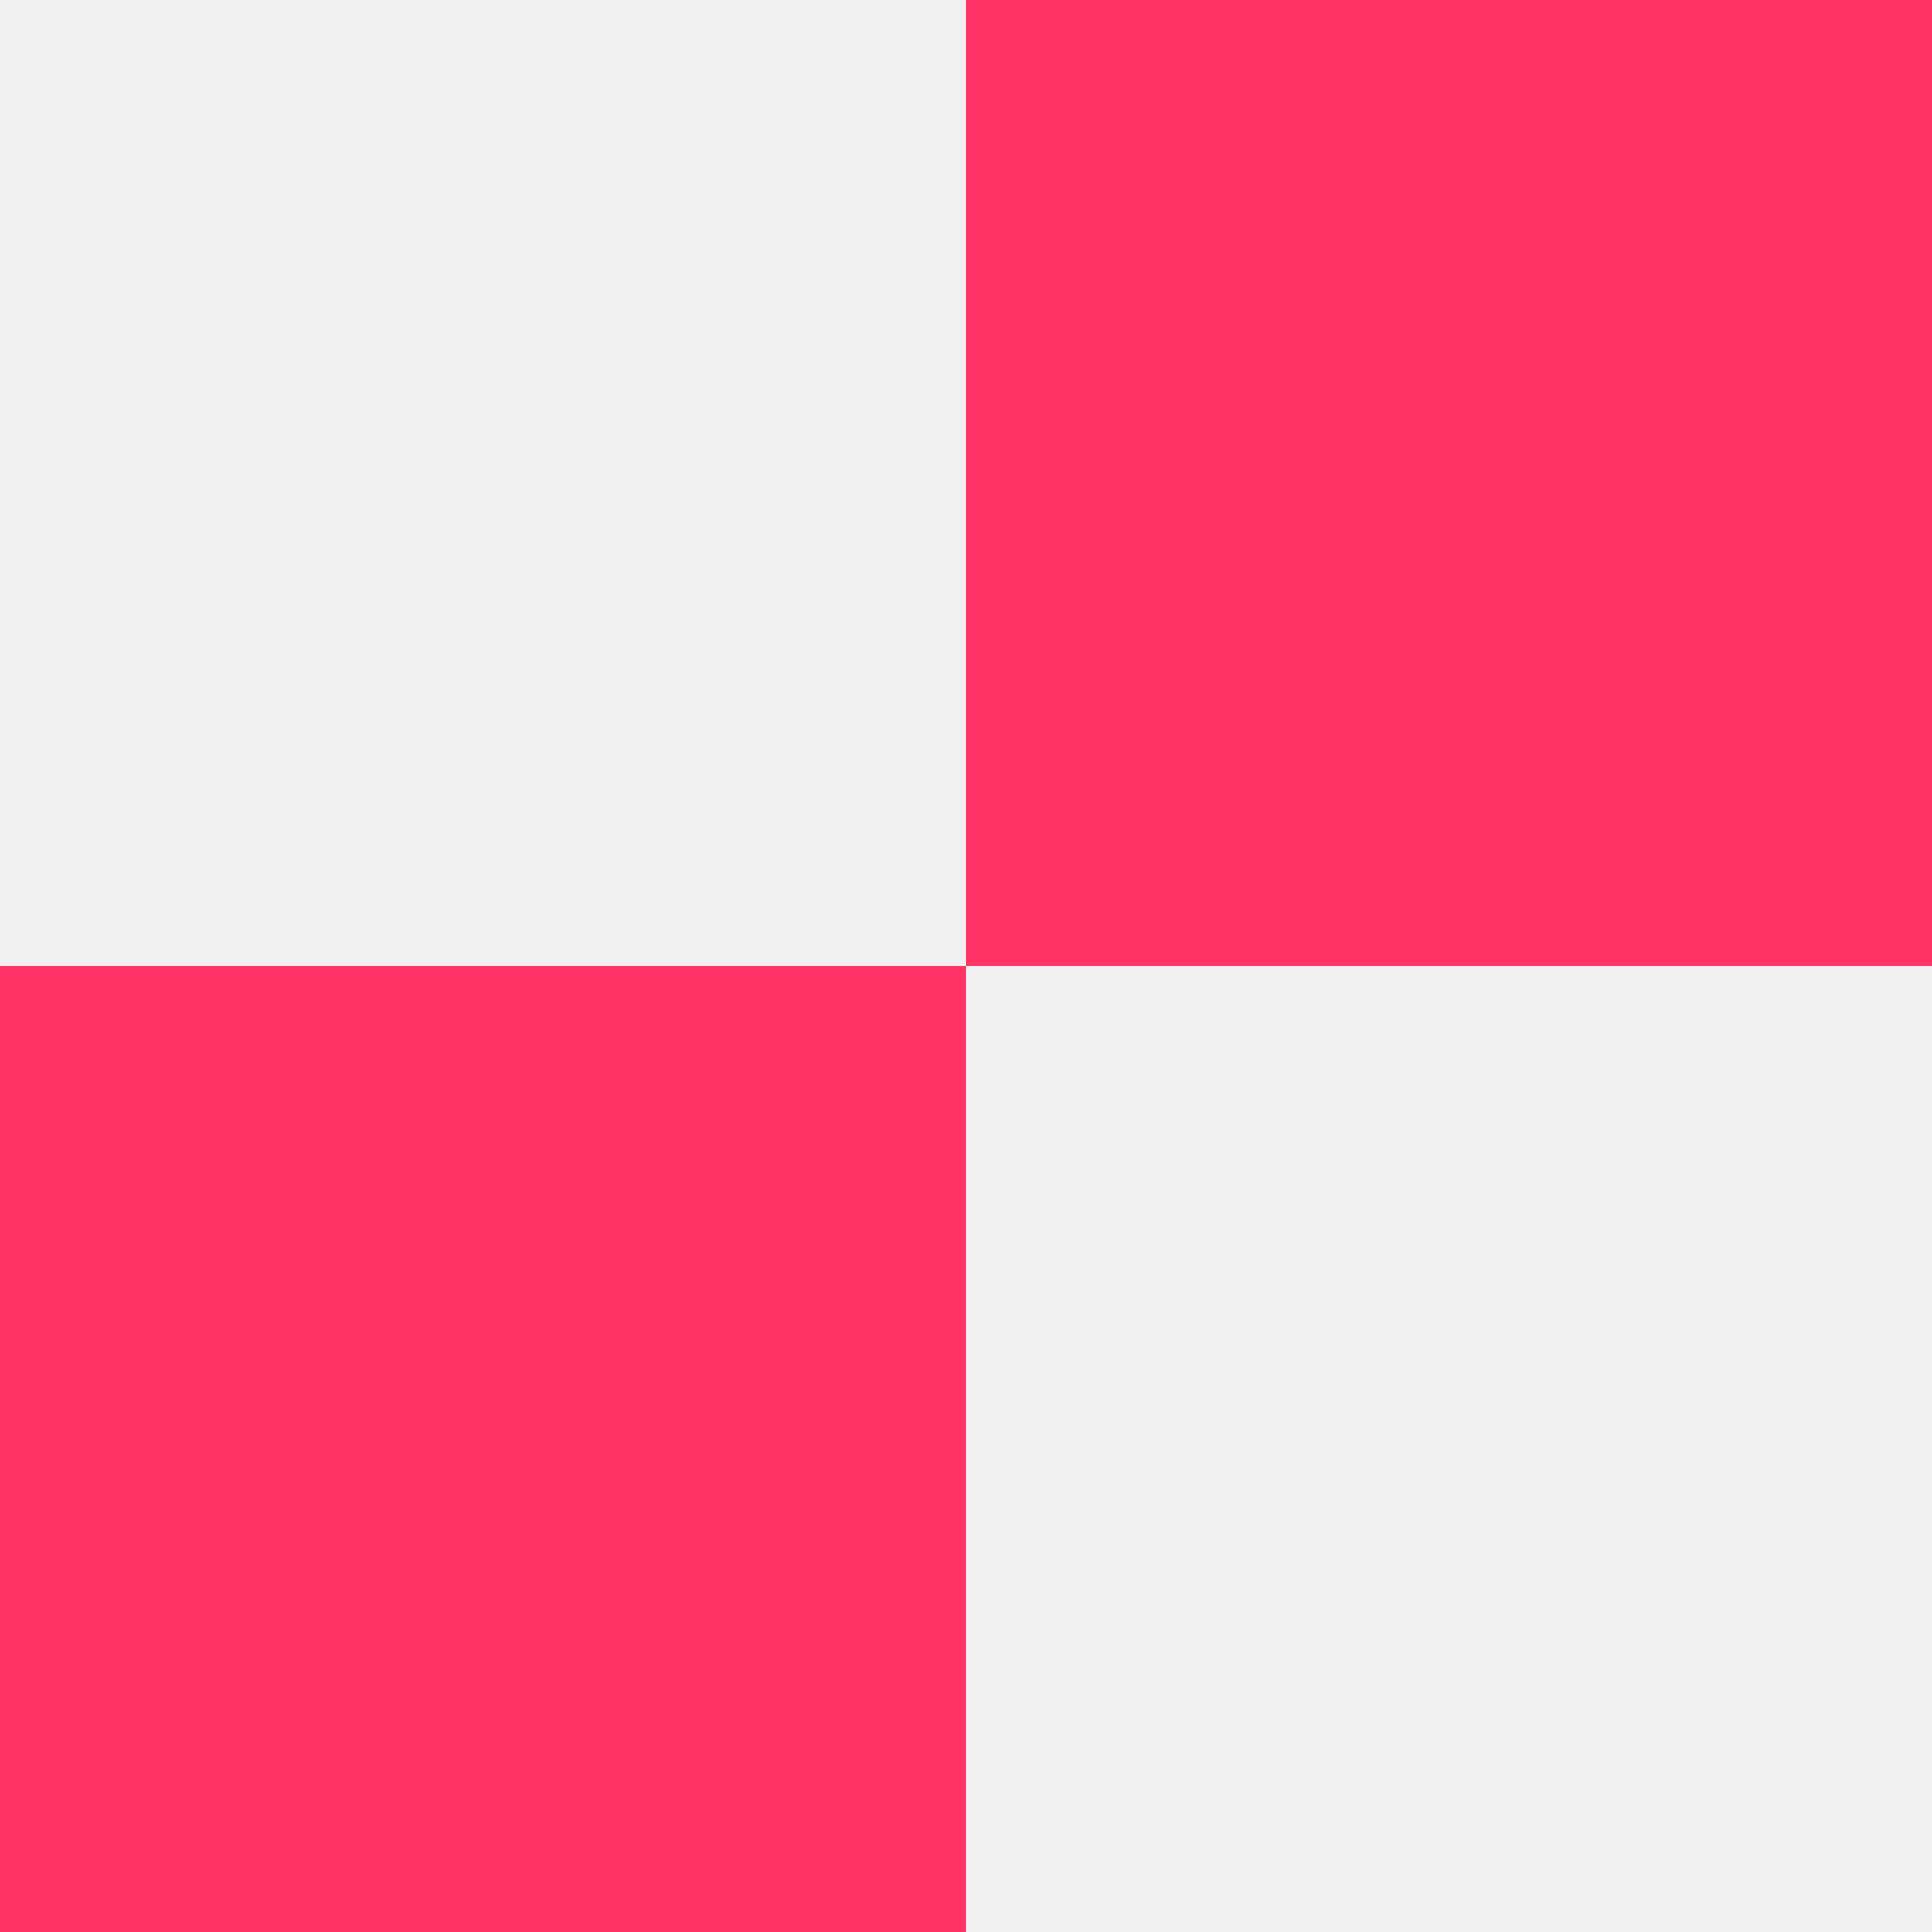
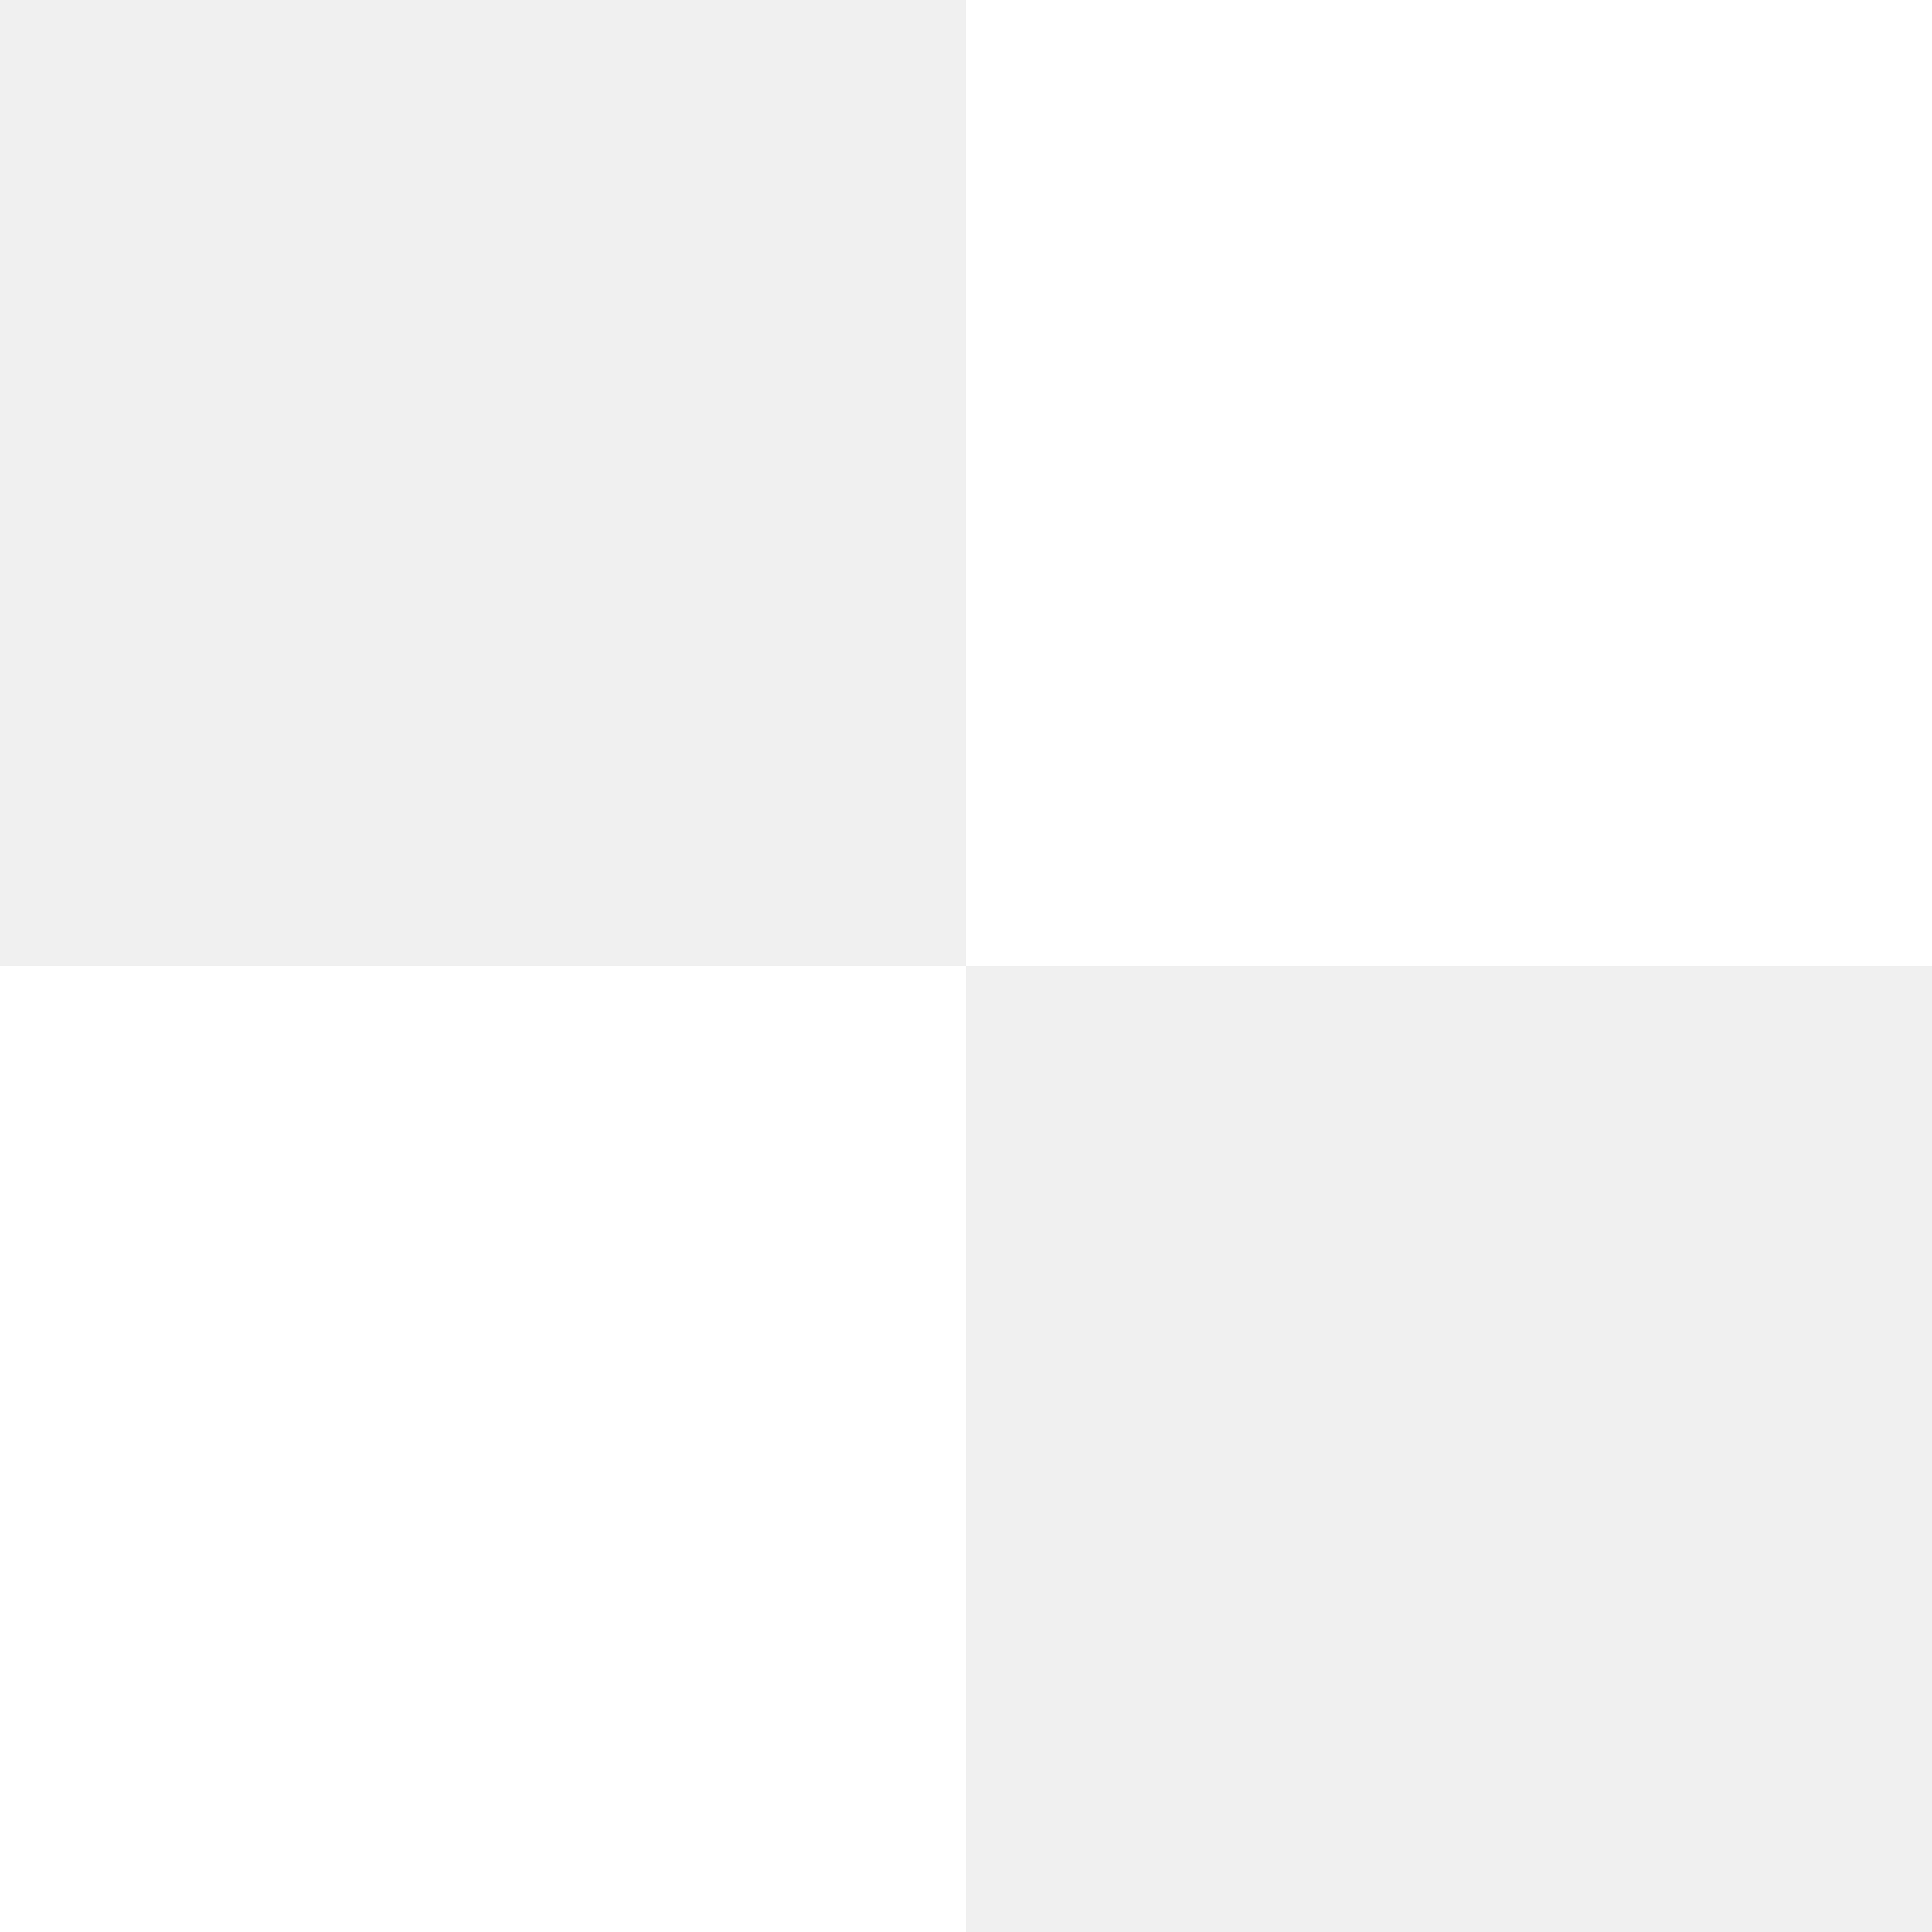
<svg xmlns="http://www.w3.org/2000/svg" width="75" height="75" viewBox="0 0 75 75" fill="none">
-   <g clip-path="url(#clip0)">
-     <path d="M0 37.5H37.5V0H75V37.5H37.5V75H0V37.5Z" fill="#FF3366" />
+   <g clip-path="url(#clip0_703_95)">
+     <path d="M0 37.5H37.5V0H75V37.5H37.5V75H0V37.5Z" fill="white" />
  </g>
  <defs>
-     <clipPath id="clip0">
+     <clipPath id="clip0_703_95">
      <rect width="75" height="75" fill="white" />
    </clipPath>
  </defs>
</svg>
